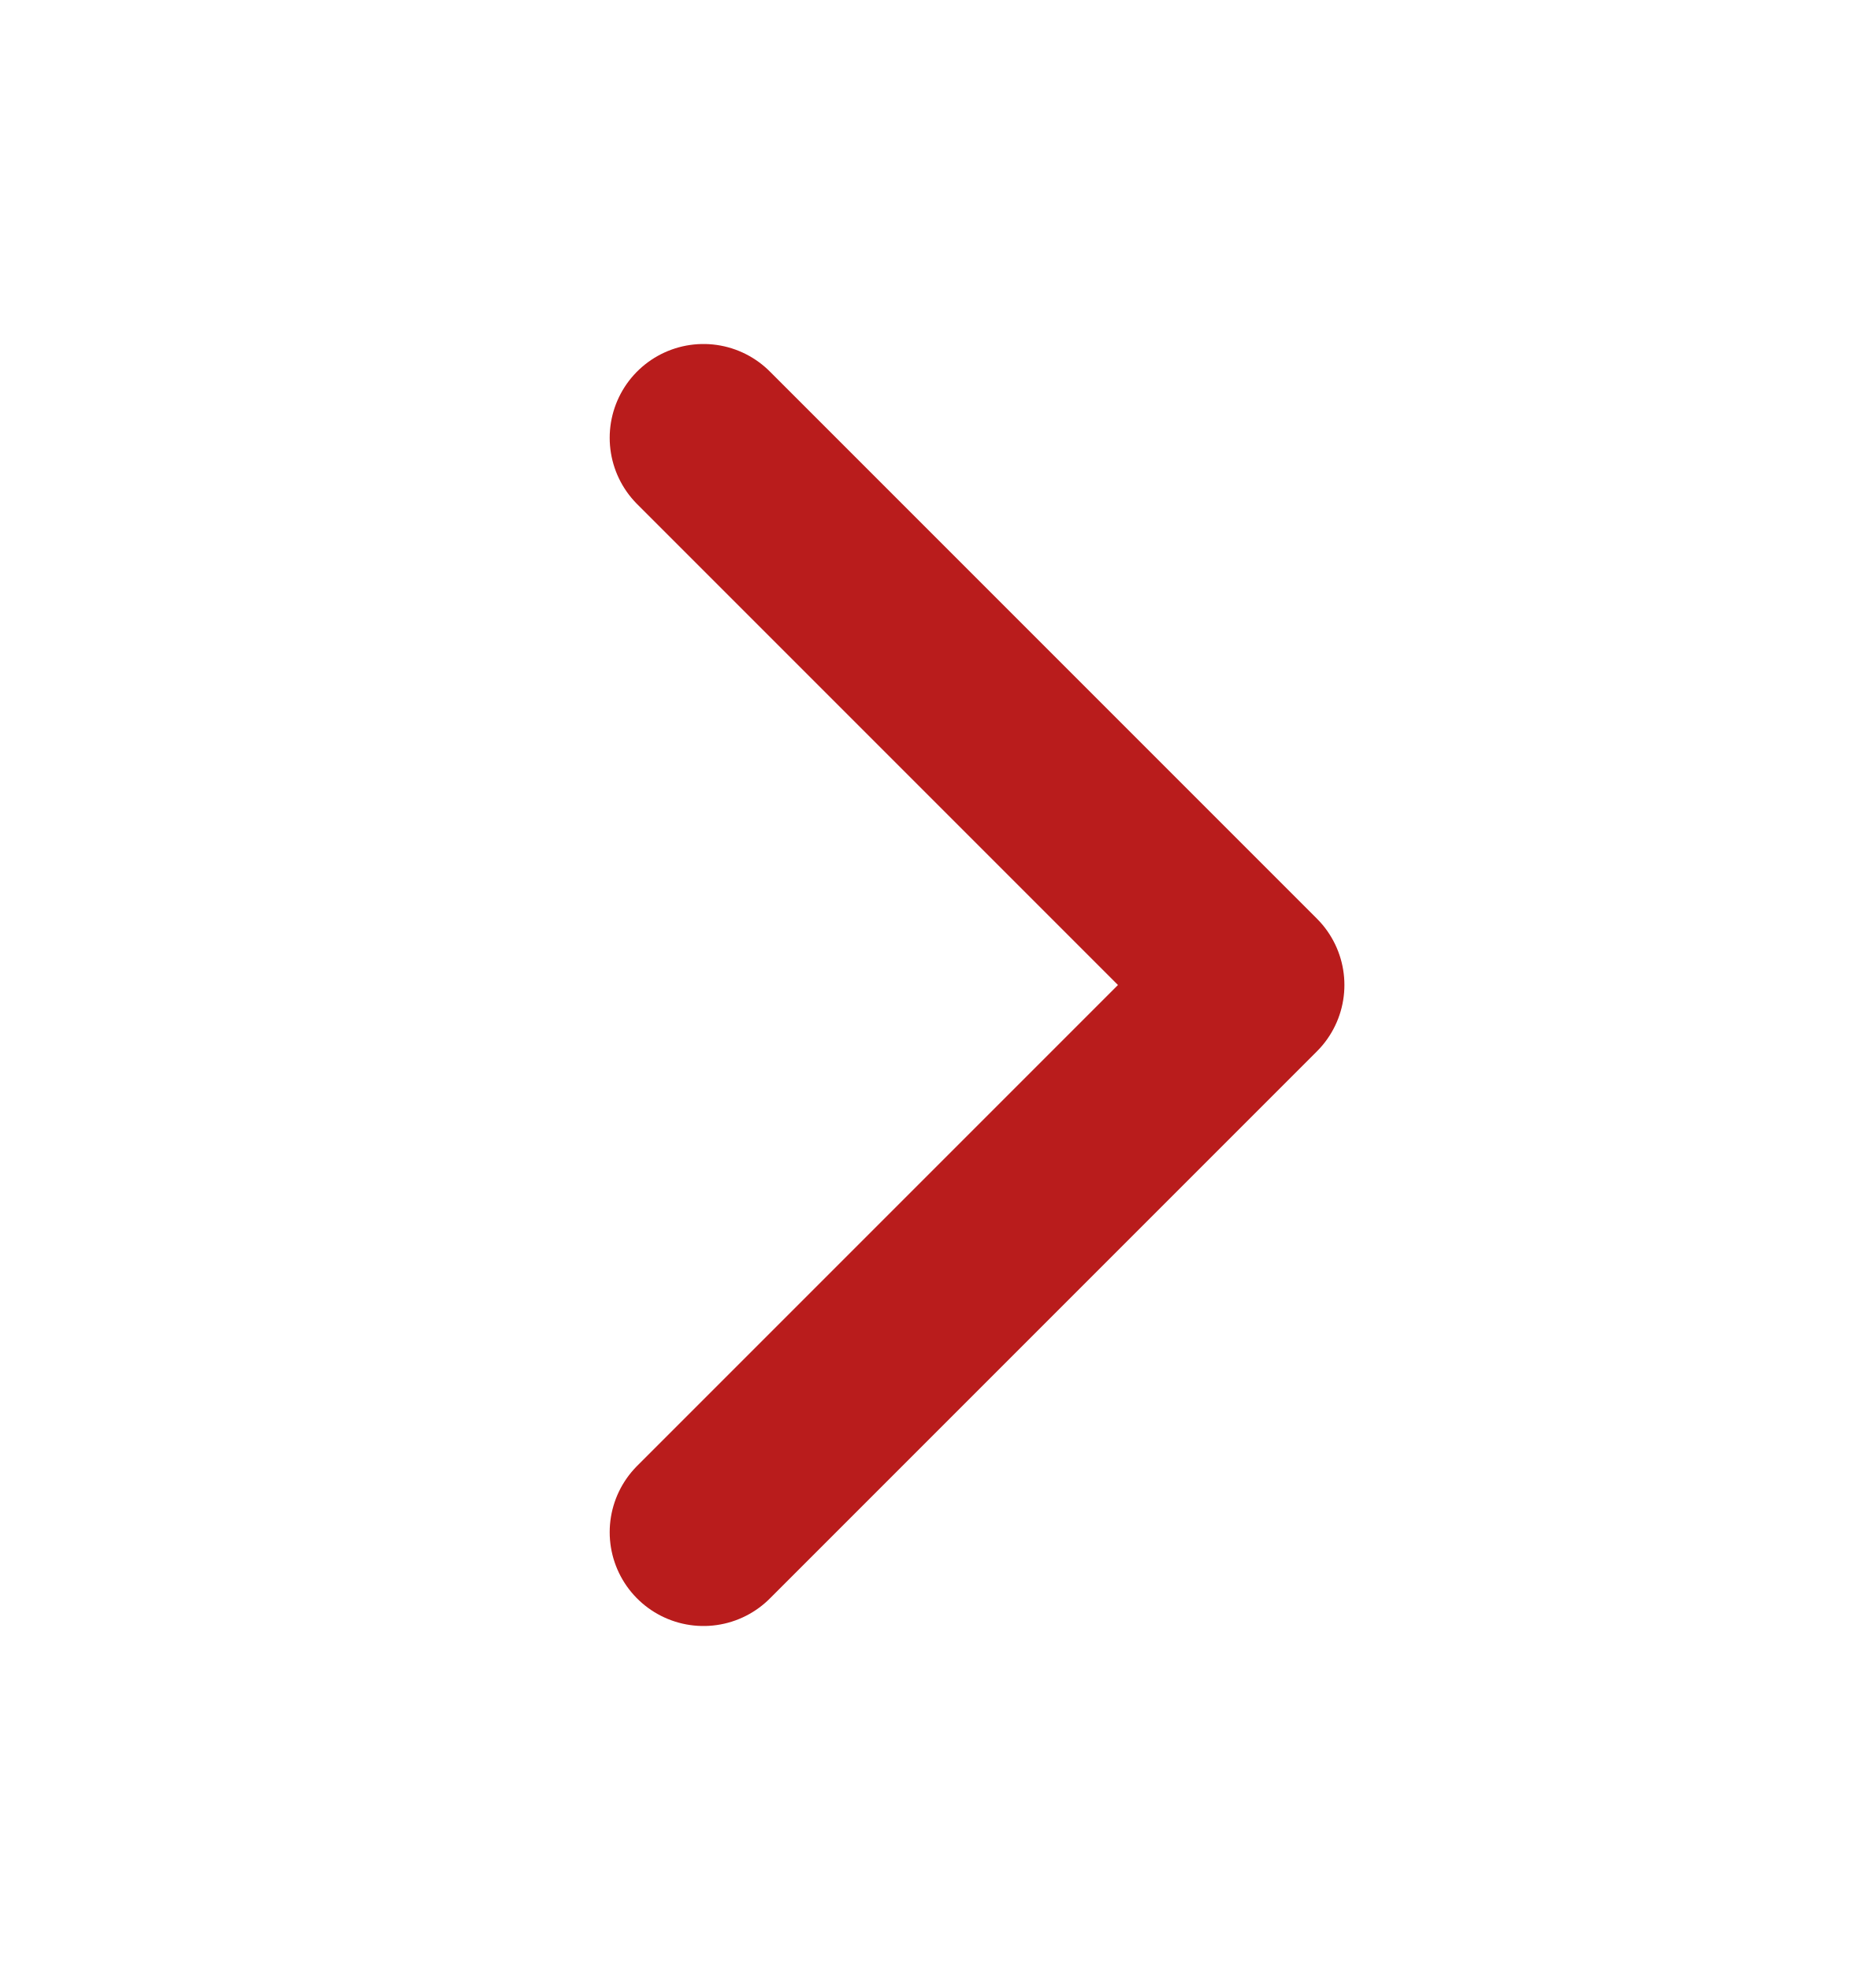
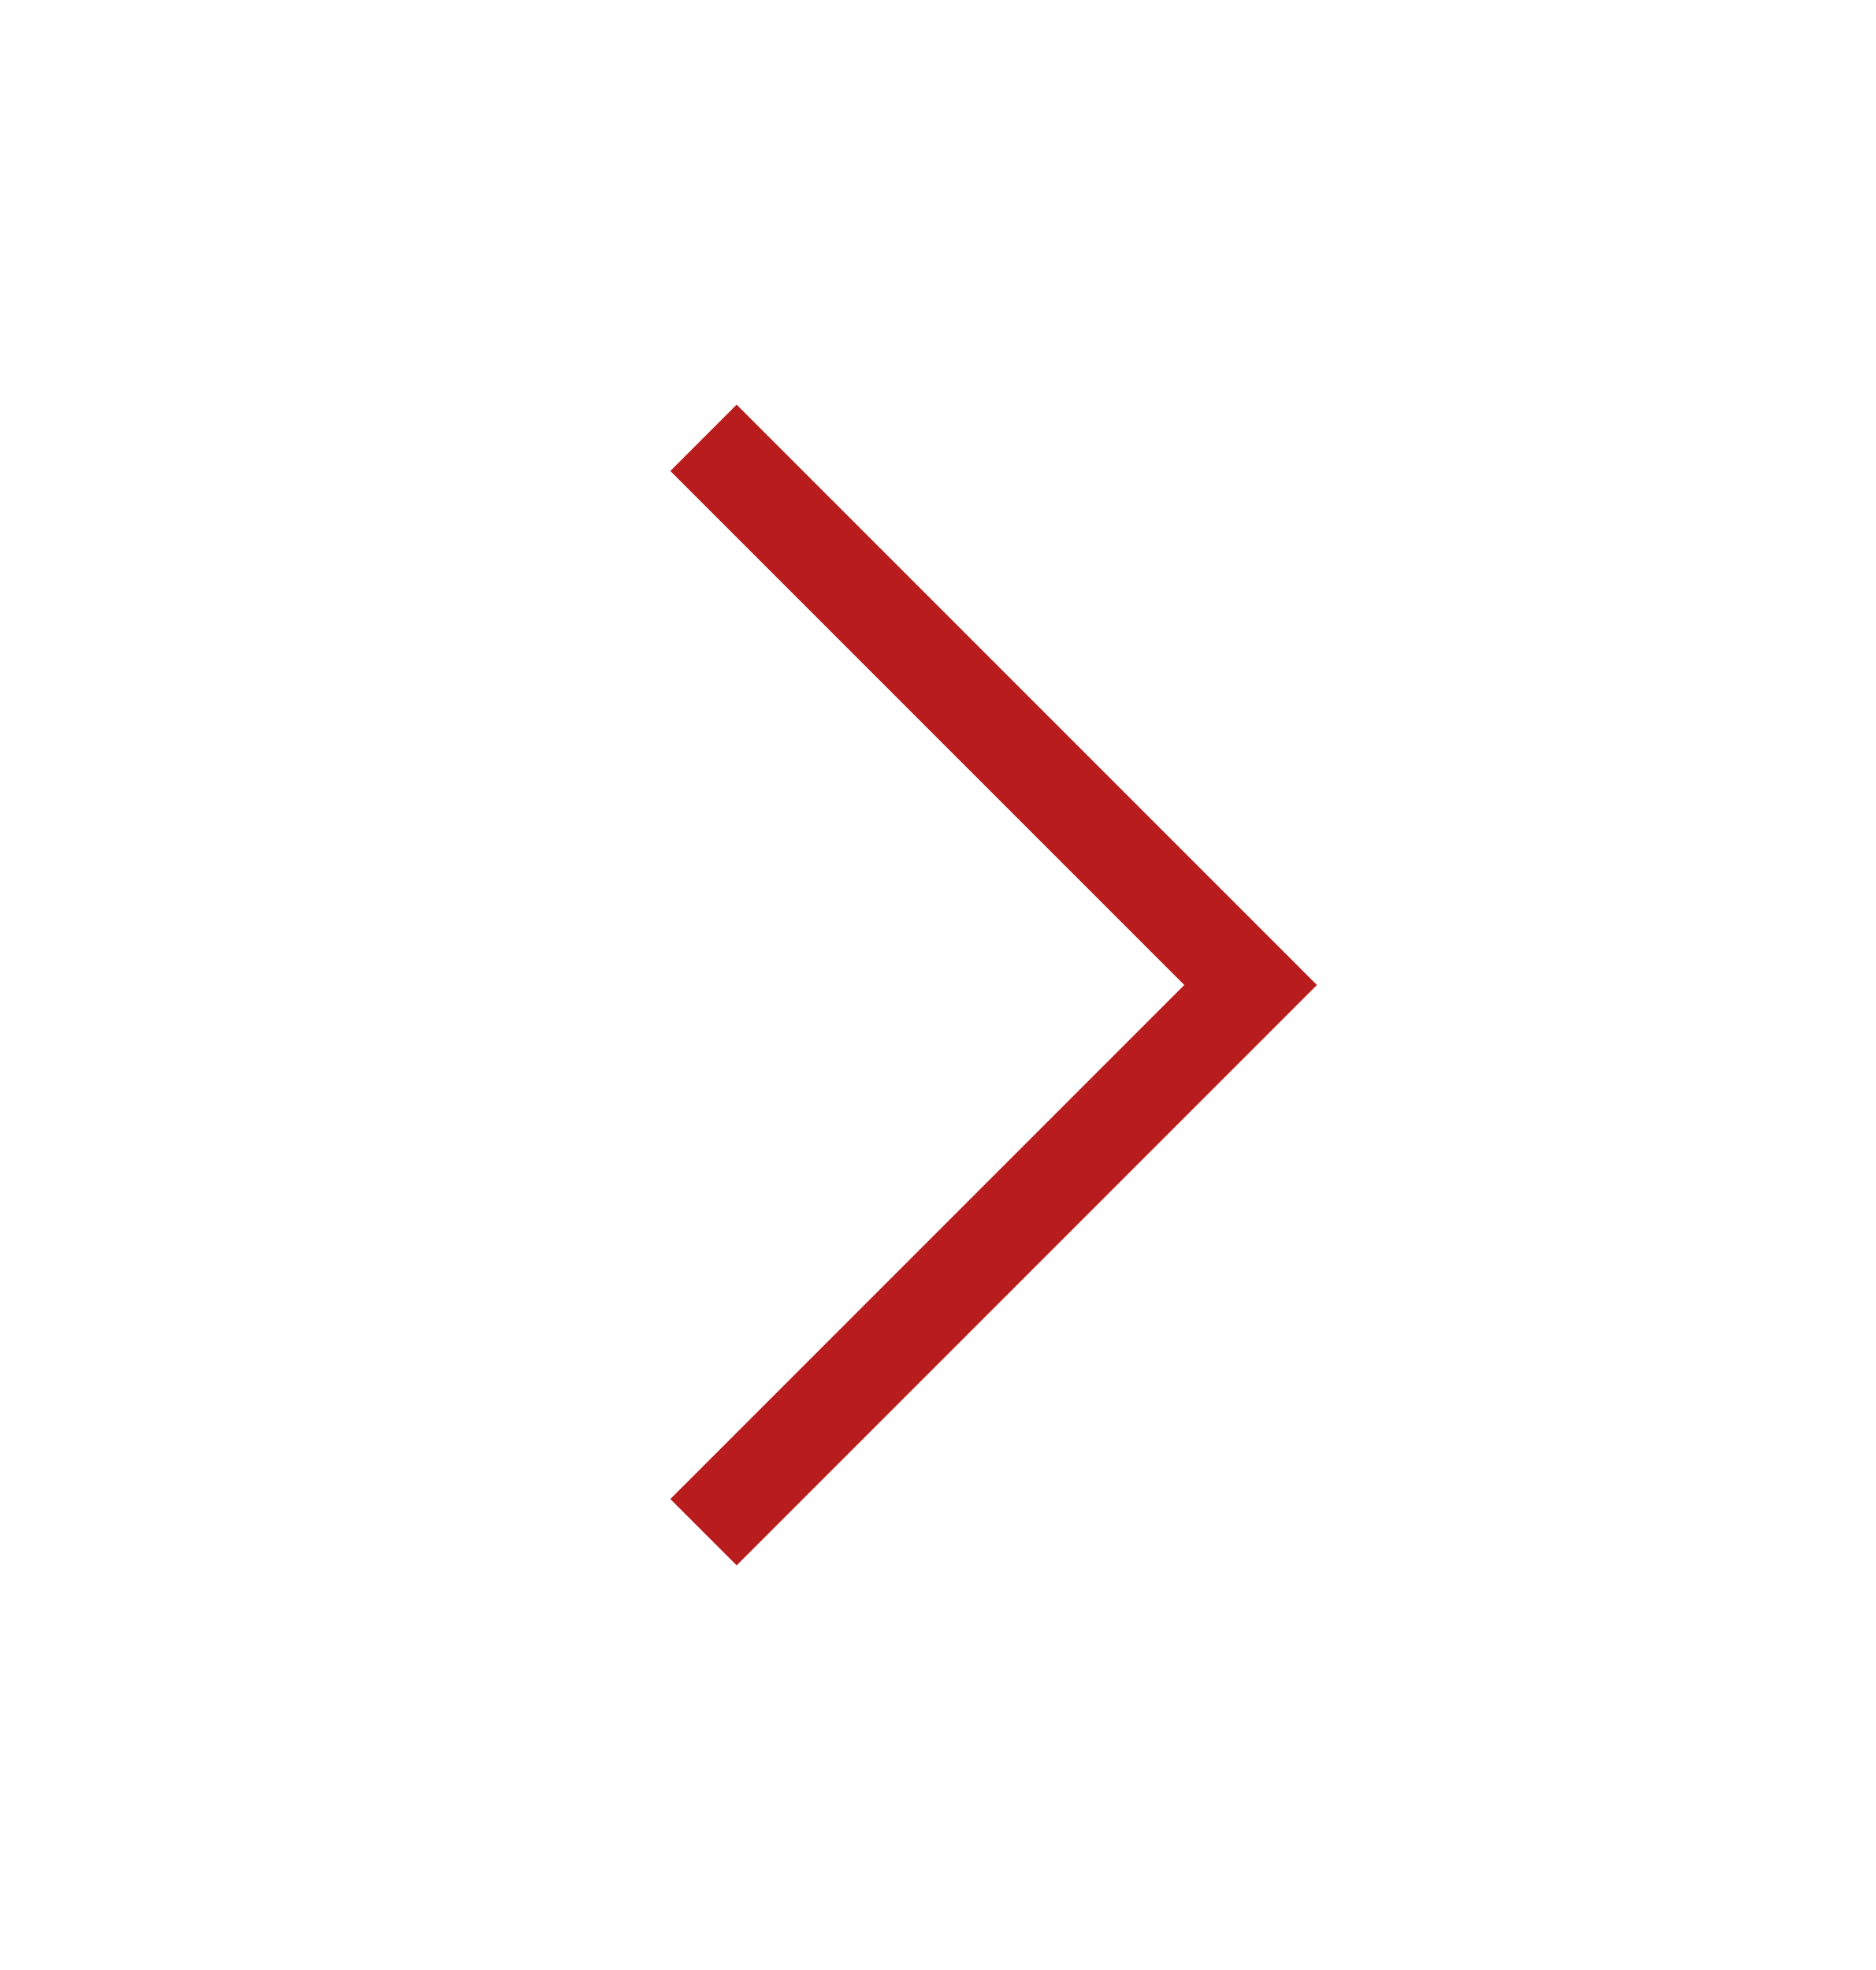
<svg xmlns="http://www.w3.org/2000/svg" width="20" height="21" viewBox="0 0 20 21" fill="none">
-   <path d="M7.5 4.667L13.333 10.5L7.5 16.333" stroke="#B91C1C" stroke-width="2" stroke-linecap="round" stroke-linejoin="round" />
+   <path d="M7.5 4.667L13.333 10.5L7.5 16.333" stroke="#B91C1C" strokeWidth="2" strokeLinecap="round" strokeLinejoin="round" />
</svg>
